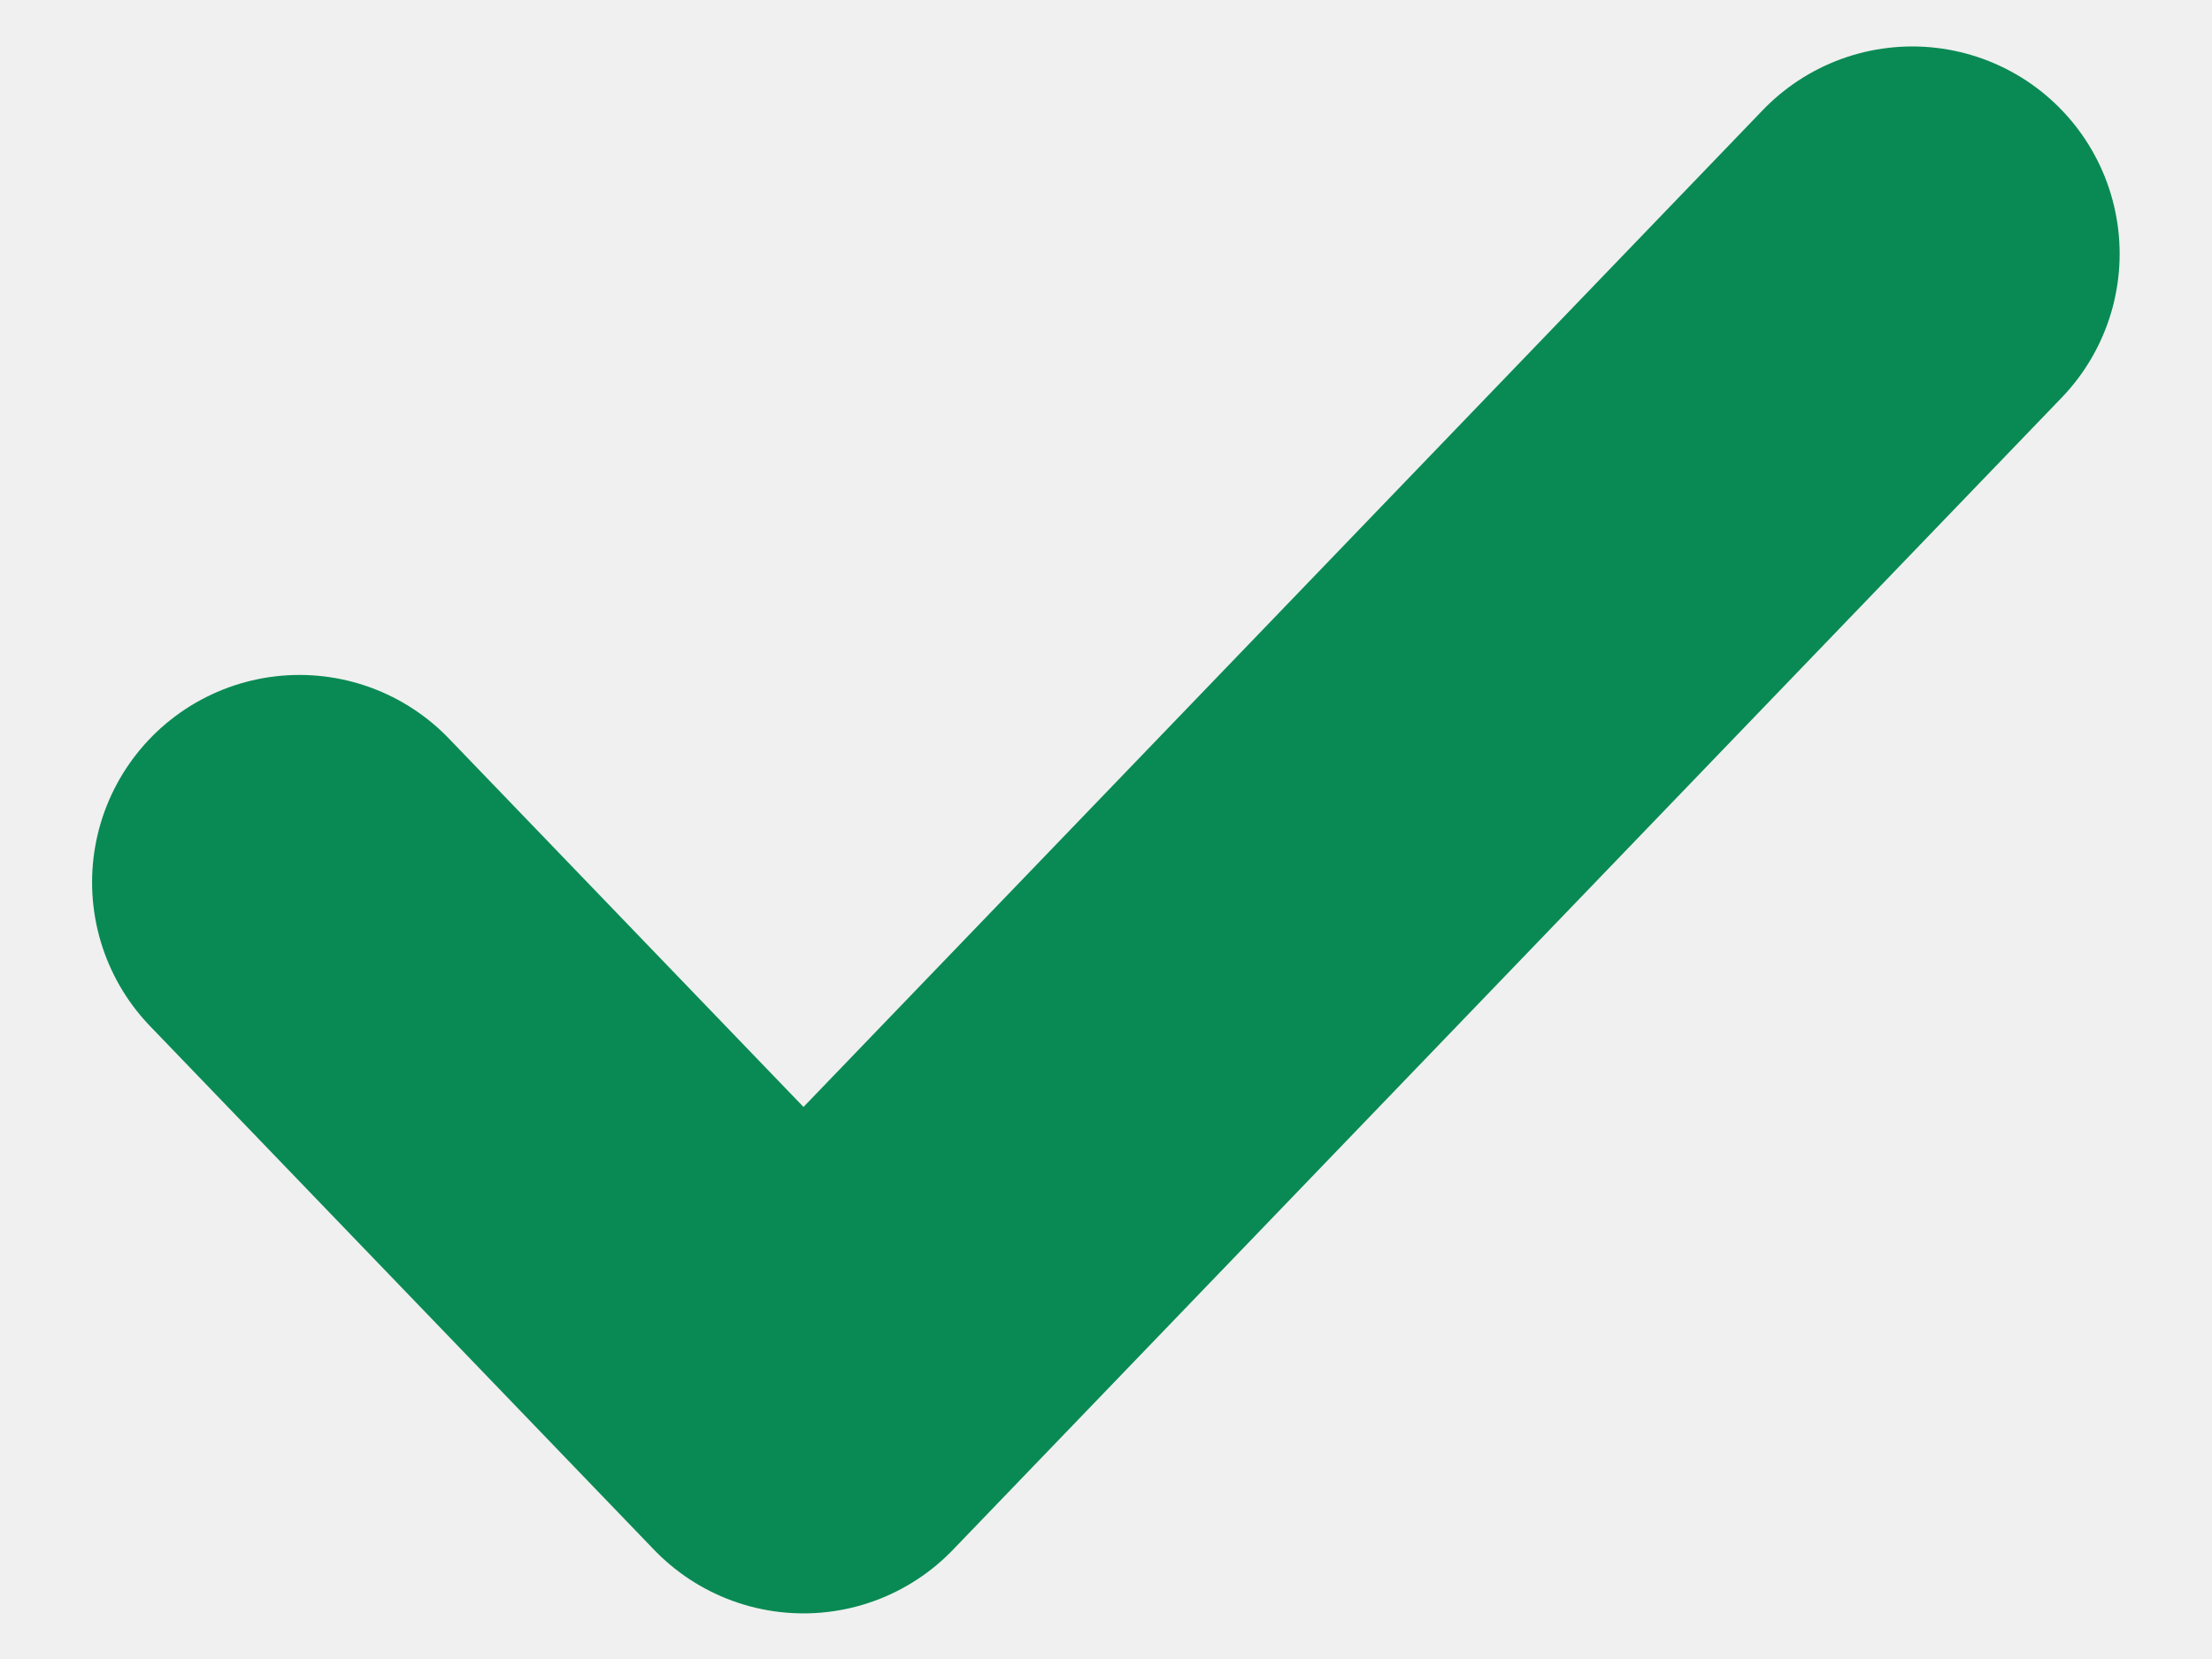
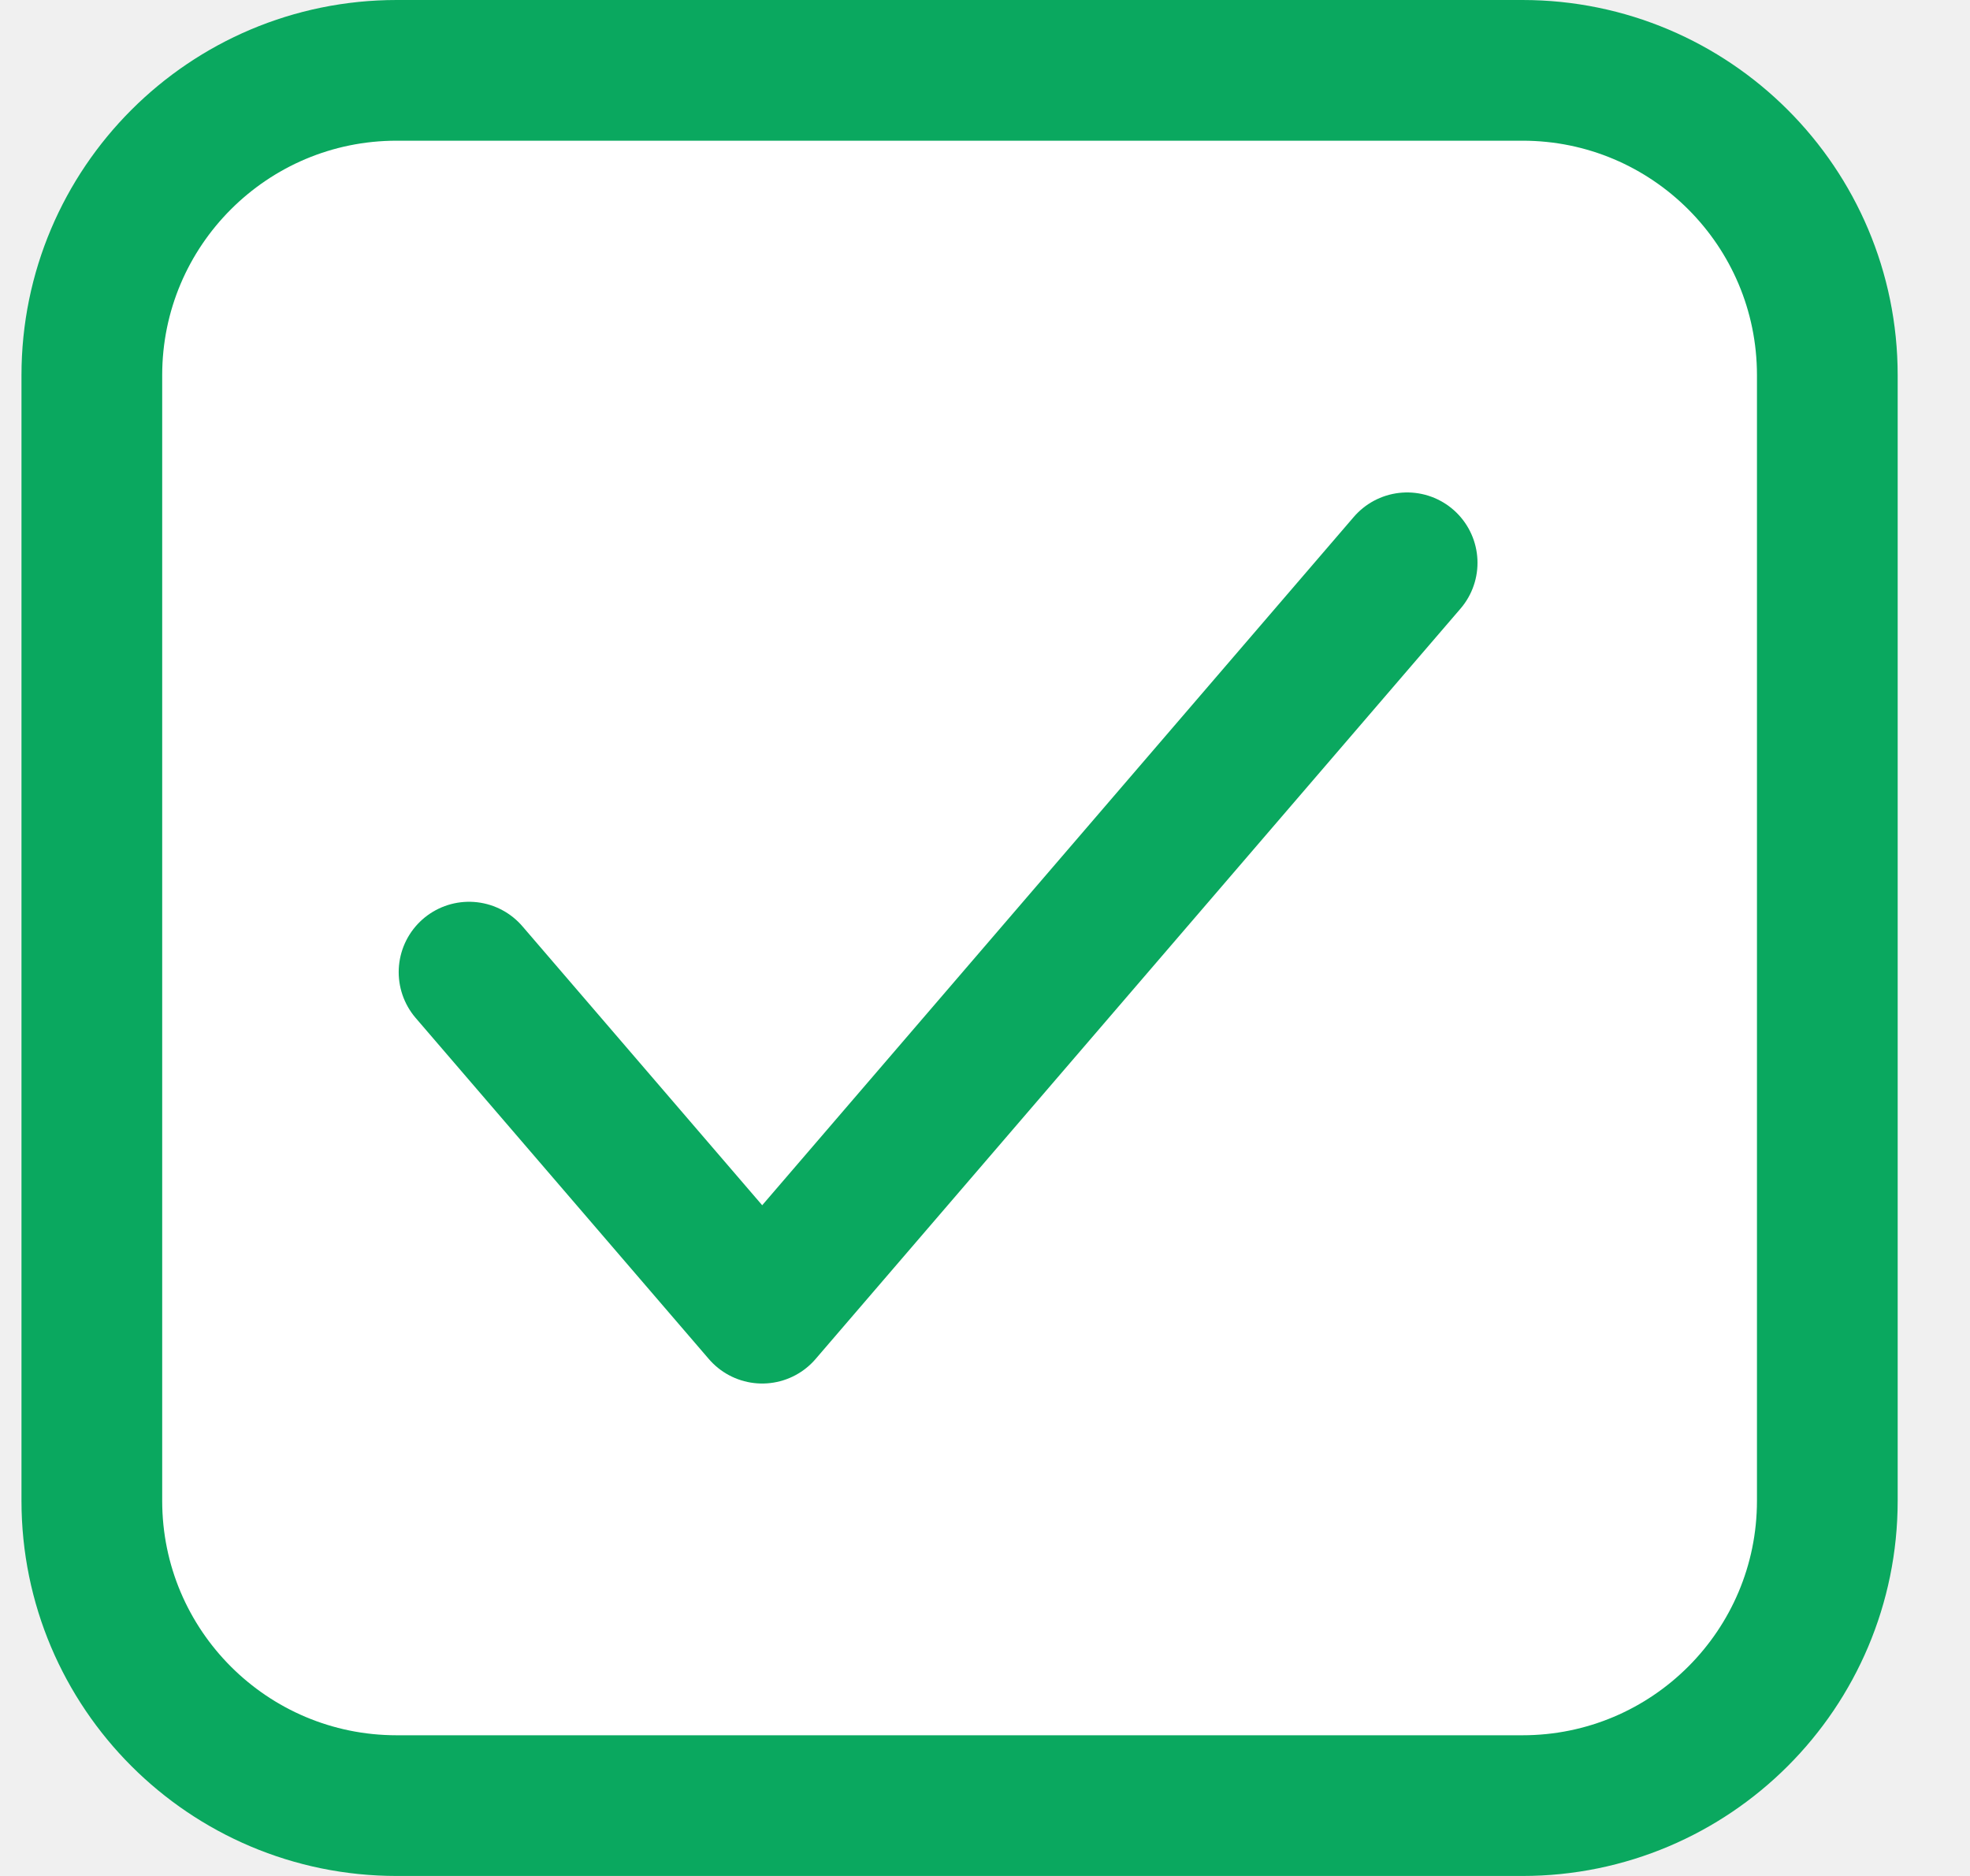
- <svg xmlns="http://www.w3.org/2000/svg" width="8" height="6" viewBox="0 0 8 6" fill="none">
-   <path d="M6.916 0.918L2.906 5.085L1.083 3.191" stroke="#098a54" stroke-width="1.5" stroke-linecap="round" stroke-linejoin="round" />
+ <svg xmlns="http://www.w3.org/2000/svg" width="21" height="20" viewBox="0 0 21 20" fill="none">
+   <rect x="0.979" y="0.75" width="18.5" height="18.5" rx="3.25" fill="white" />
+   <path d="M15 6L8.125 14L5 10.364" stroke="#0AA85F" stroke-width="1.5" stroke-linecap="round" stroke-linejoin="round" />
+   <rect x="0.979" y="0.75" width="18.5" height="18.5" rx="3.25" stroke="#0AA85F" stroke-width="1.5" />
</svg>
